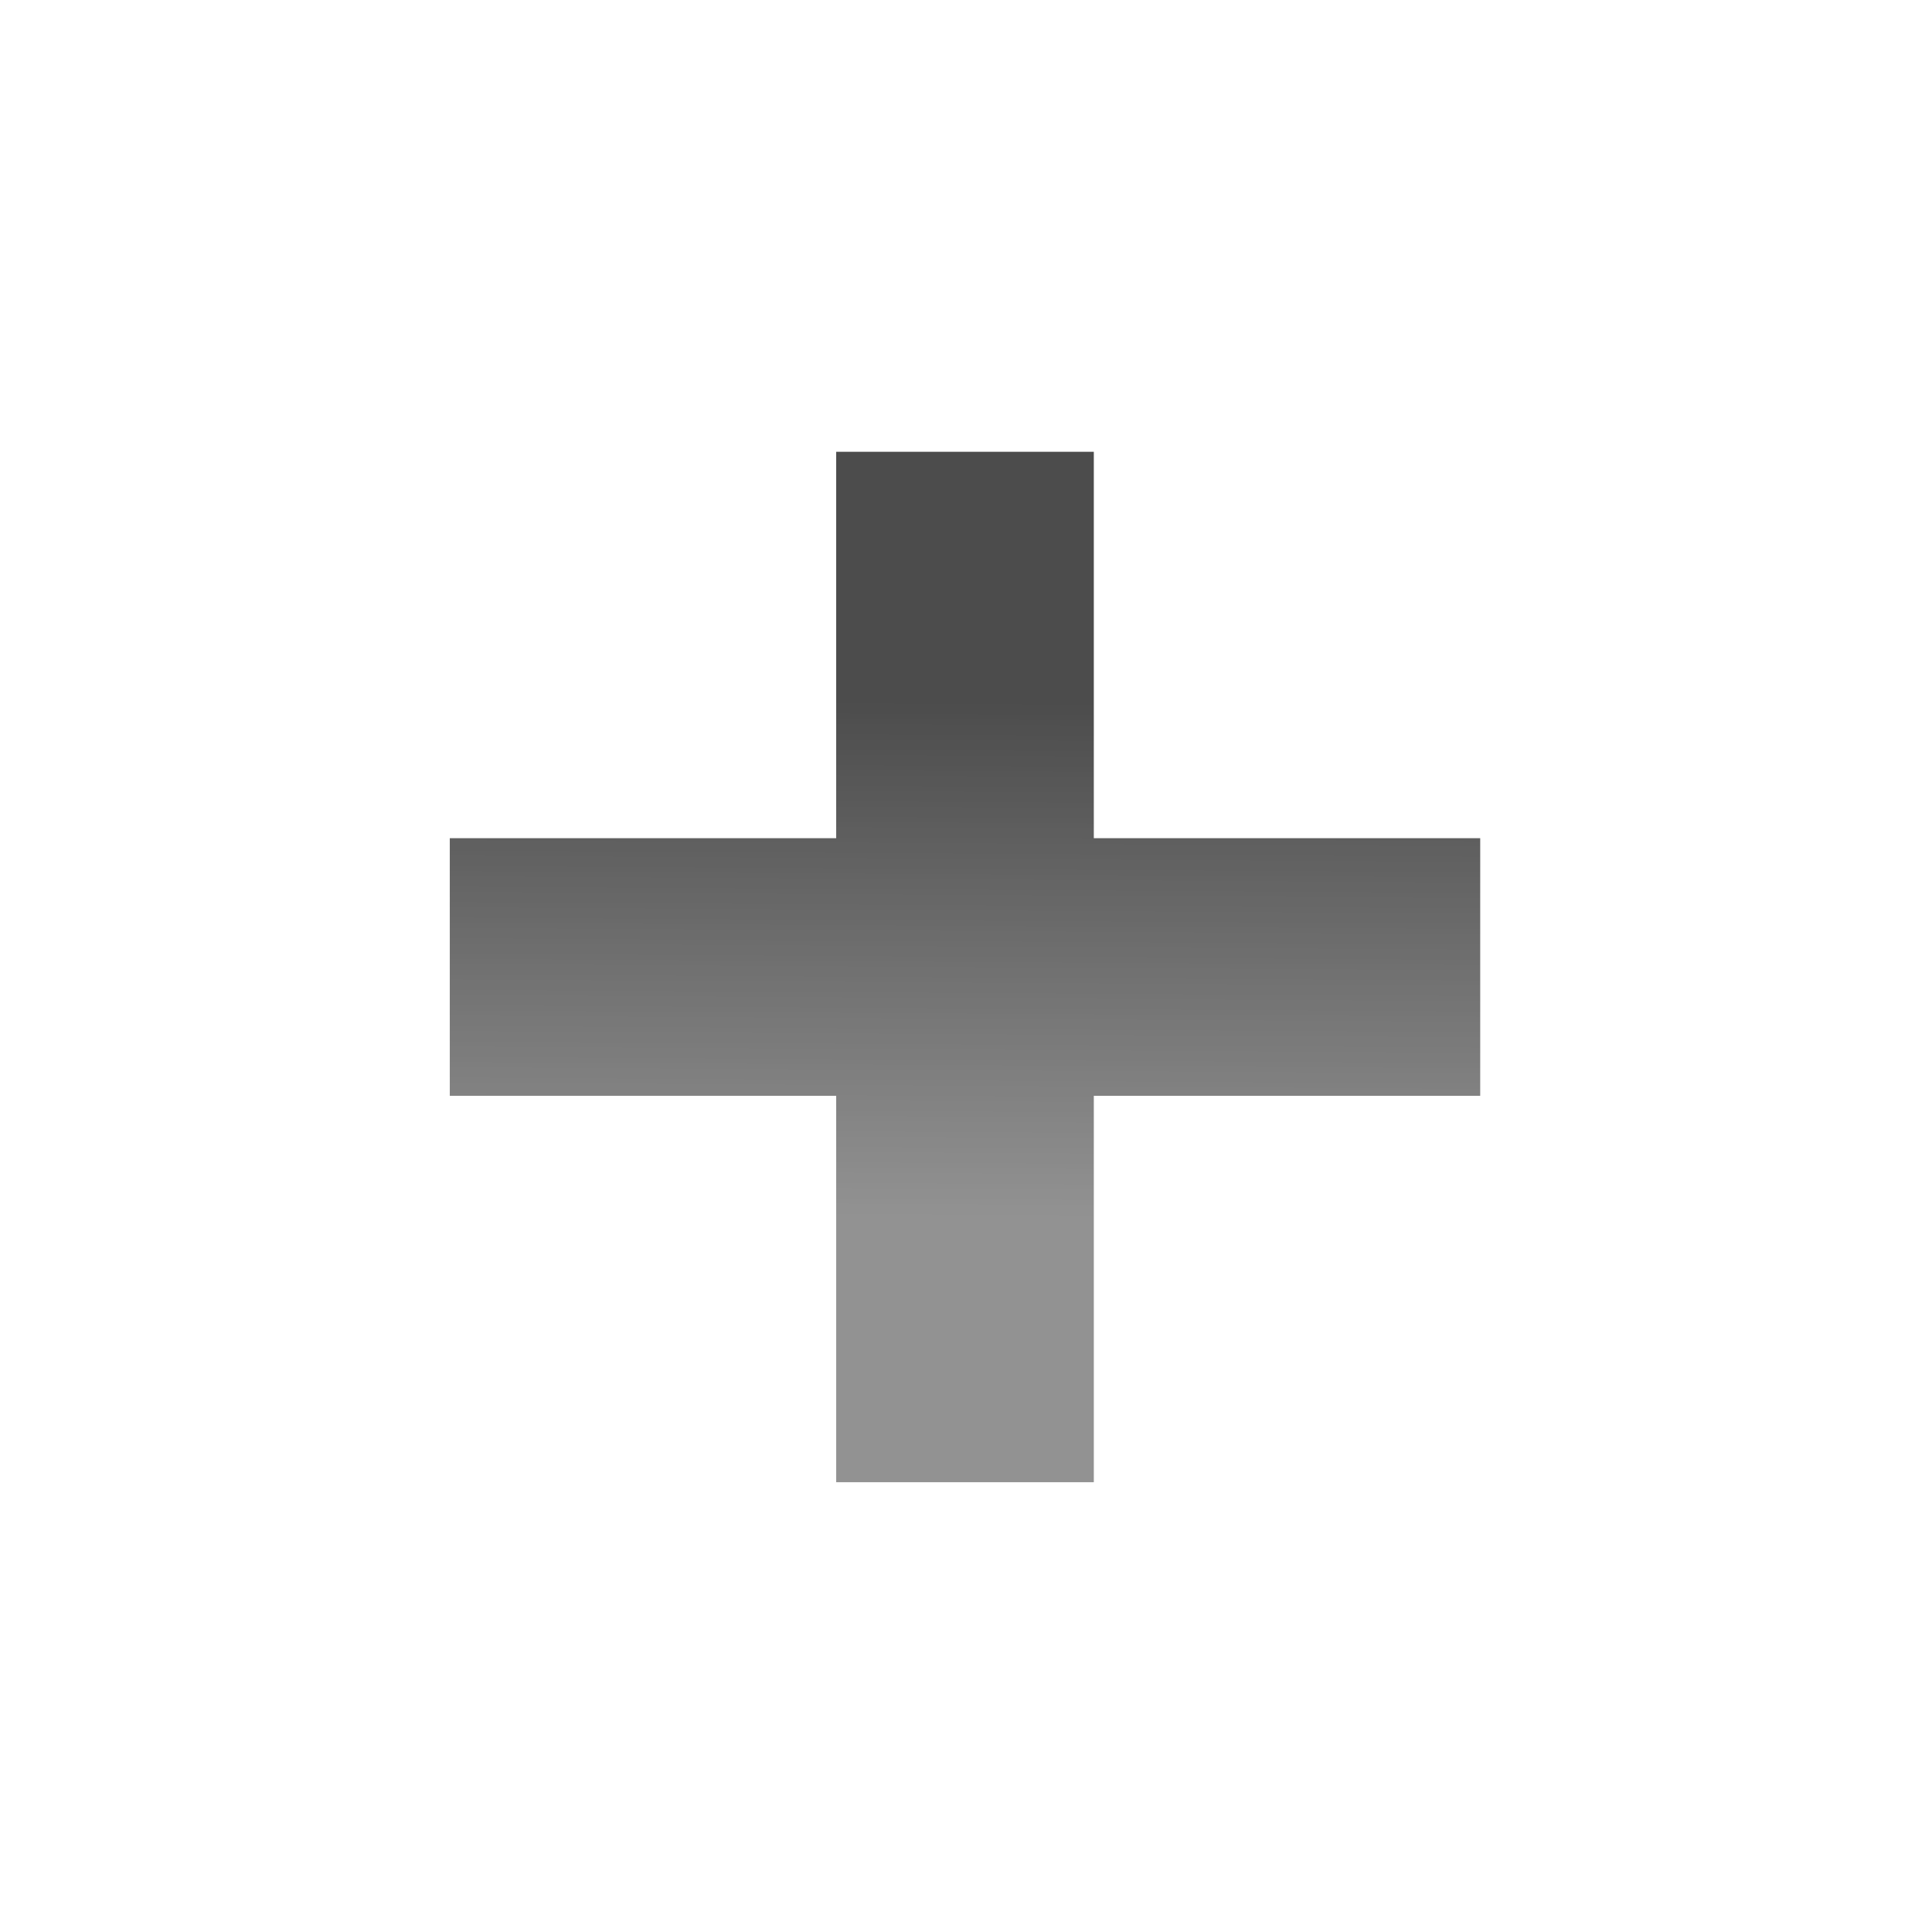
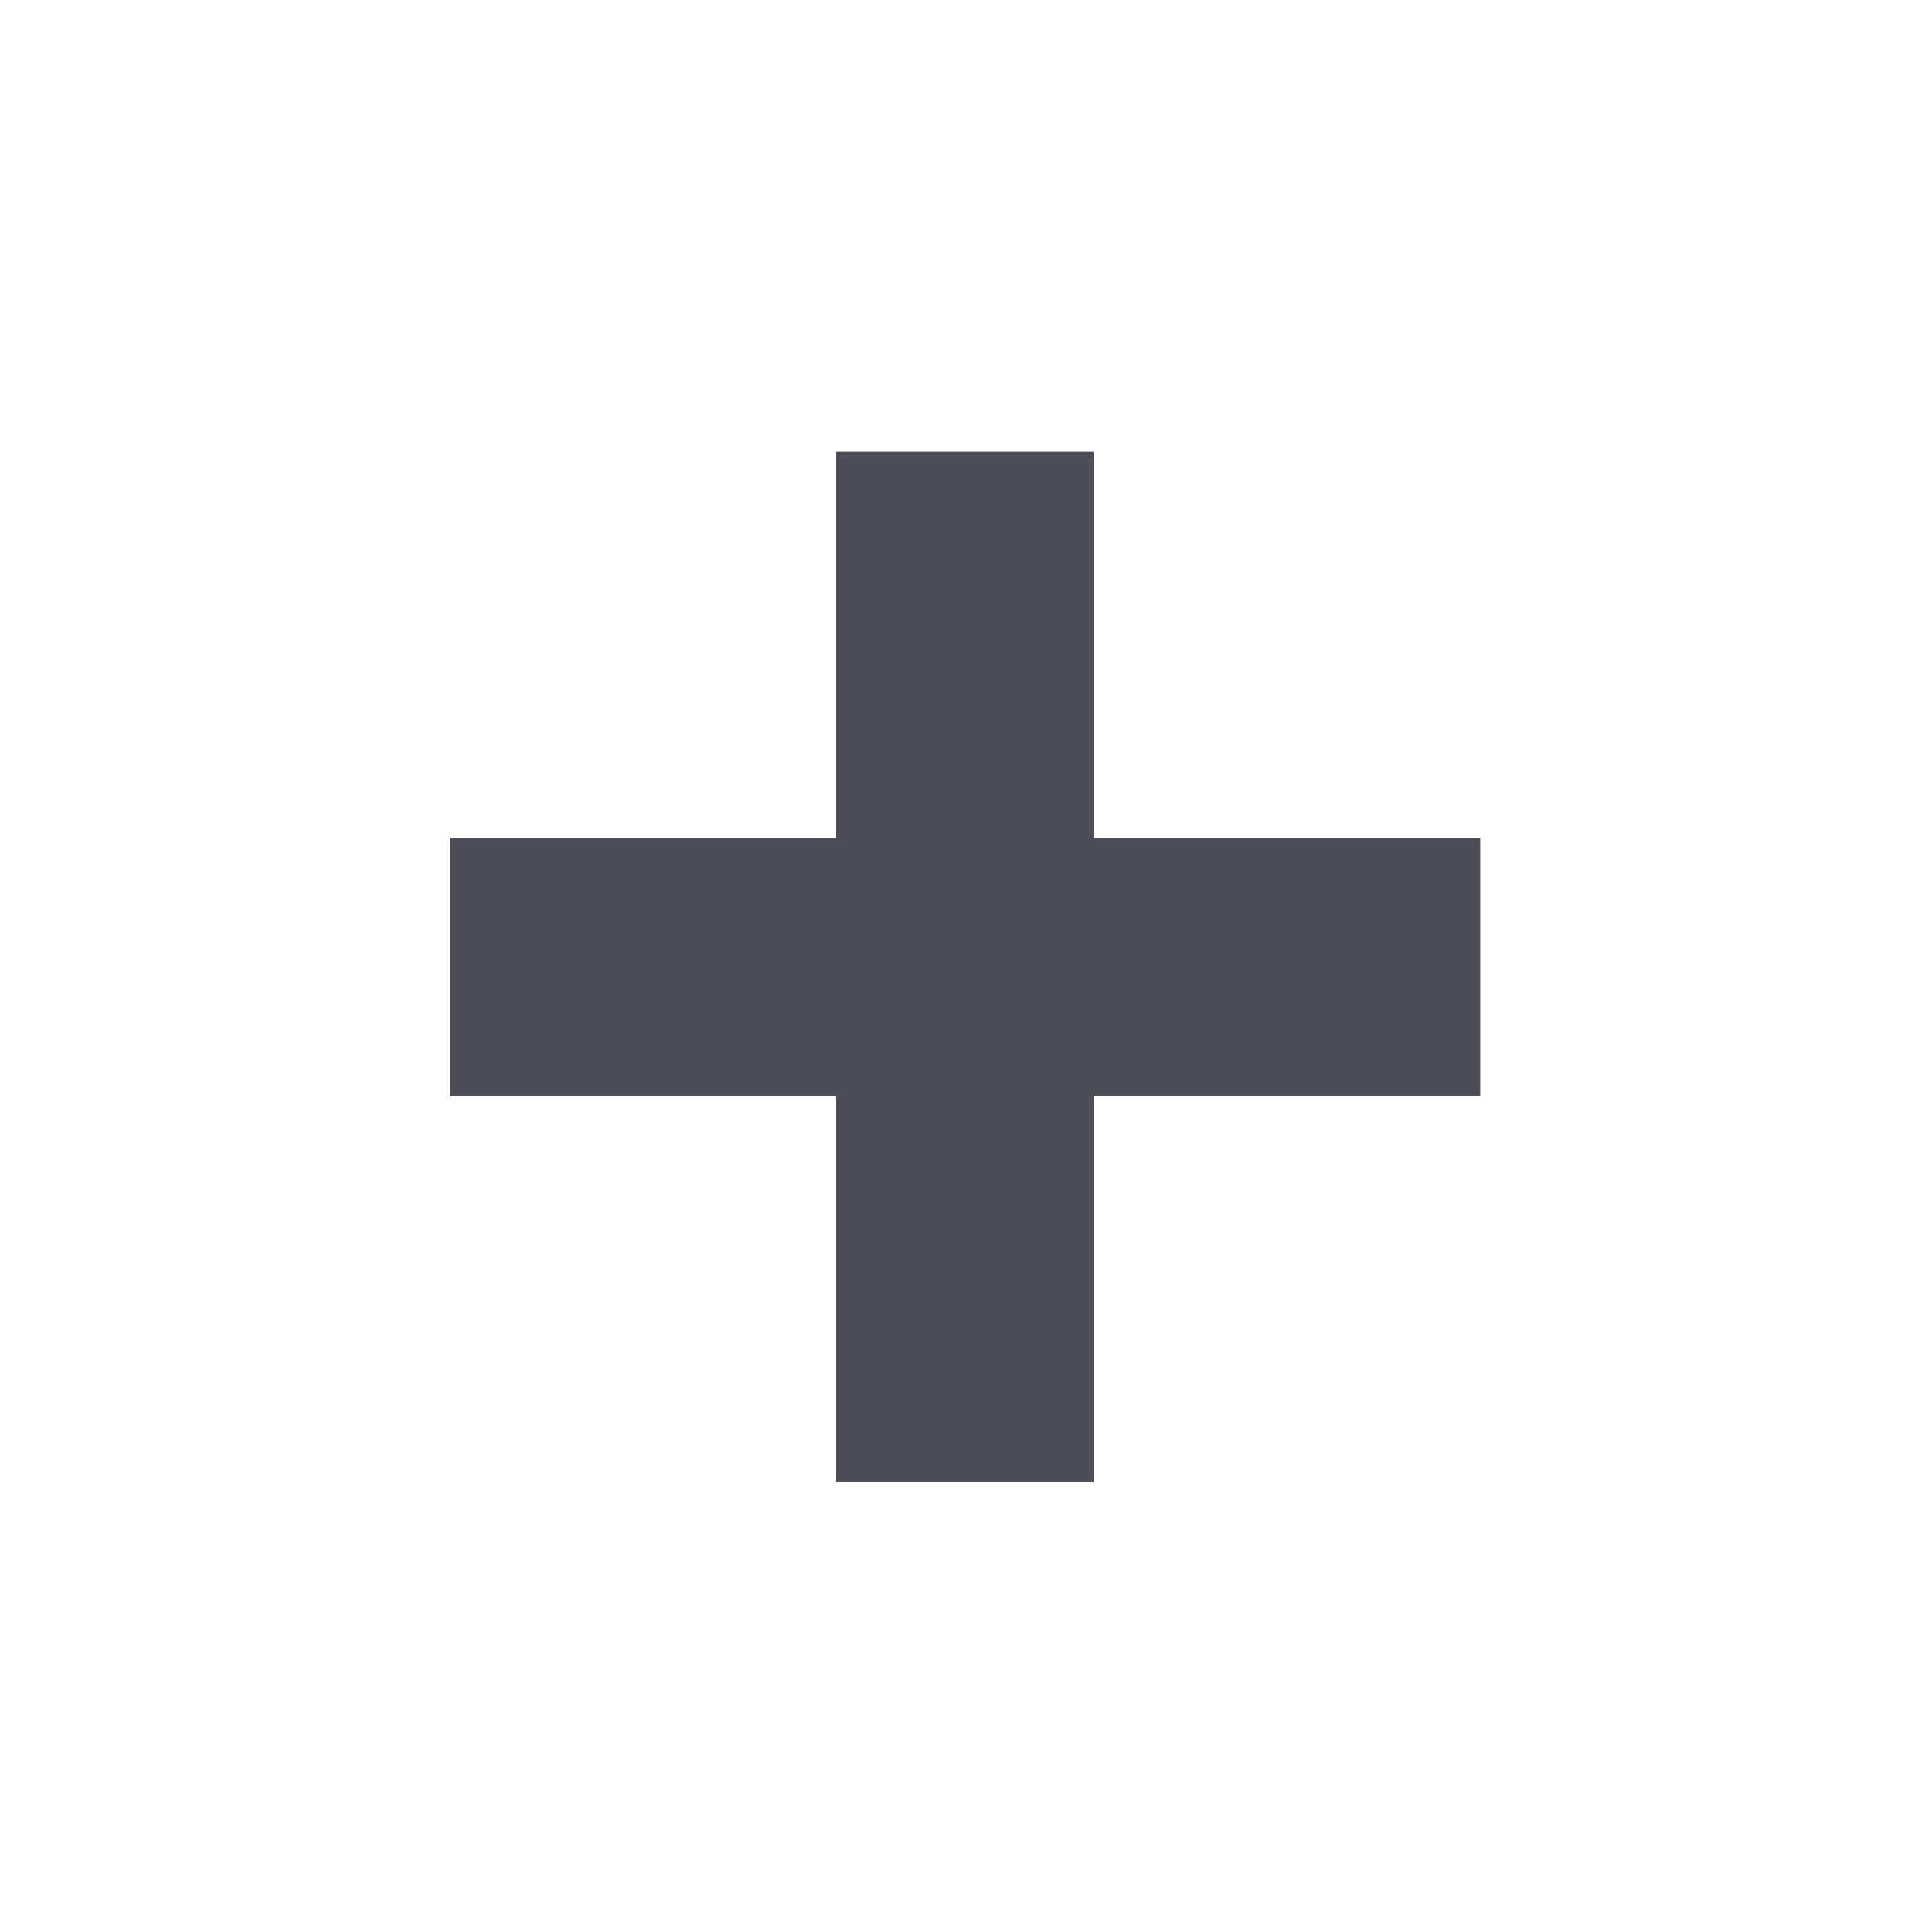
<svg xmlns="http://www.w3.org/2000/svg" xmlns:xlink="http://www.w3.org/1999/xlink" width="32" height="32" version="1.1" style="enable-background:new" id="svg8">
  <defs id="defs12">
    <linearGradient id="linearGradient4507">
      <stop offset="0" style="stop-color:#fafafa;stop-opacity:0.855" id="stop4503" />
      <stop offset="1" style="stop-color:#646464;stop-opacity:1" id="stop4505" />
    </linearGradient>
    <linearGradient id="linearGradient3587-6-5">
      <stop offset="0" style="stop-color:#000000;stop-opacity:1" id="stop4498" />
      <stop offset="1" style="stop-color:#646464;stop-opacity:1" id="stop4500" />
    </linearGradient>
    <linearGradient x1="6.931" y1="7.844" x2="11.17" y2="12.083" id="linearGradient2388" xlink:href="#linearGradient3587-6-5-0" gradientUnits="userSpaceOnUse" gradientTransform="matrix(0.7542472,0.7542472,-0.7542472,0.7542472,9.279691,-7.449341)" />
    <linearGradient id="linearGradient3587-6-5-0">
      <stop id="stop3589-9-2" style="stop-color:#000000;stop-opacity:1" offset="0" />
      <stop id="stop3591-7-4" style="stop-color:#646464;stop-opacity:1" offset="1" />
    </linearGradient>
    <linearGradient x1="7.08" y1="7.694" x2="11.318" y2="11.932" id="linearGradient2388-5" xlink:href="#linearGradient4507" gradientUnits="userSpaceOnUse" gradientTransform="matrix(0.7515854,0.7568997,-0.7568997,0.7515854,31.8217,-5.317321)" />
    <linearGradient x1="6.931" y1="7.844" x2="11.17" y2="12.083" id="linearGradient2388-9" xlink:href="#linearGradient3587-6-5" gradientUnits="userSpaceOnUse" gradientTransform="matrix(0.7542472,0.7542472,-0.7542472,0.7542472,-13.23212,-10.31706)" />
-     <linearGradient xlink:href="#linearGradient3587-6-5" id="linearGradient4152" x1="7.676" y1="1040.398" x2="7.666" y2="1042.292" gradientUnits="userSpaceOnUse" gradientTransform="matrix(3.917713,0,0,4.50537,-14.56353,-4675.771)" />
  </defs>
-   <path style="opacity:0.7;fill:url(#linearGradient4152);fill-opacity:1;fill-rule:evenodd;stroke:none;stroke-width:2.133px;stroke-linecap:butt;stroke-linejoin:miter;stroke-opacity:1;enable-background:new" d="m 13.85,7.483 v 6.4 h -6.4 v 4.267 h 6.4 V 24.55 h 4.267 v -6.4 h 6.4 V 13.883 H 18.117 V 7.483 Z" id="rect3336" />
+   <path style="opacity:0.7;fill:#02020f;fill-opacity:1;fill-rule:evenodd;stroke:none;stroke-width:2.133px;stroke-linecap:butt;stroke-linejoin:miter;stroke-opacity:1;enable-background:new" d="m 13.85,7.483 v 6.4 h -6.4 v 4.267 h 6.4 V 24.55 h 4.267 v -6.4 h 6.4 V 13.883 H 18.117 V 7.483 Z" id="rect3336" />
</svg>
